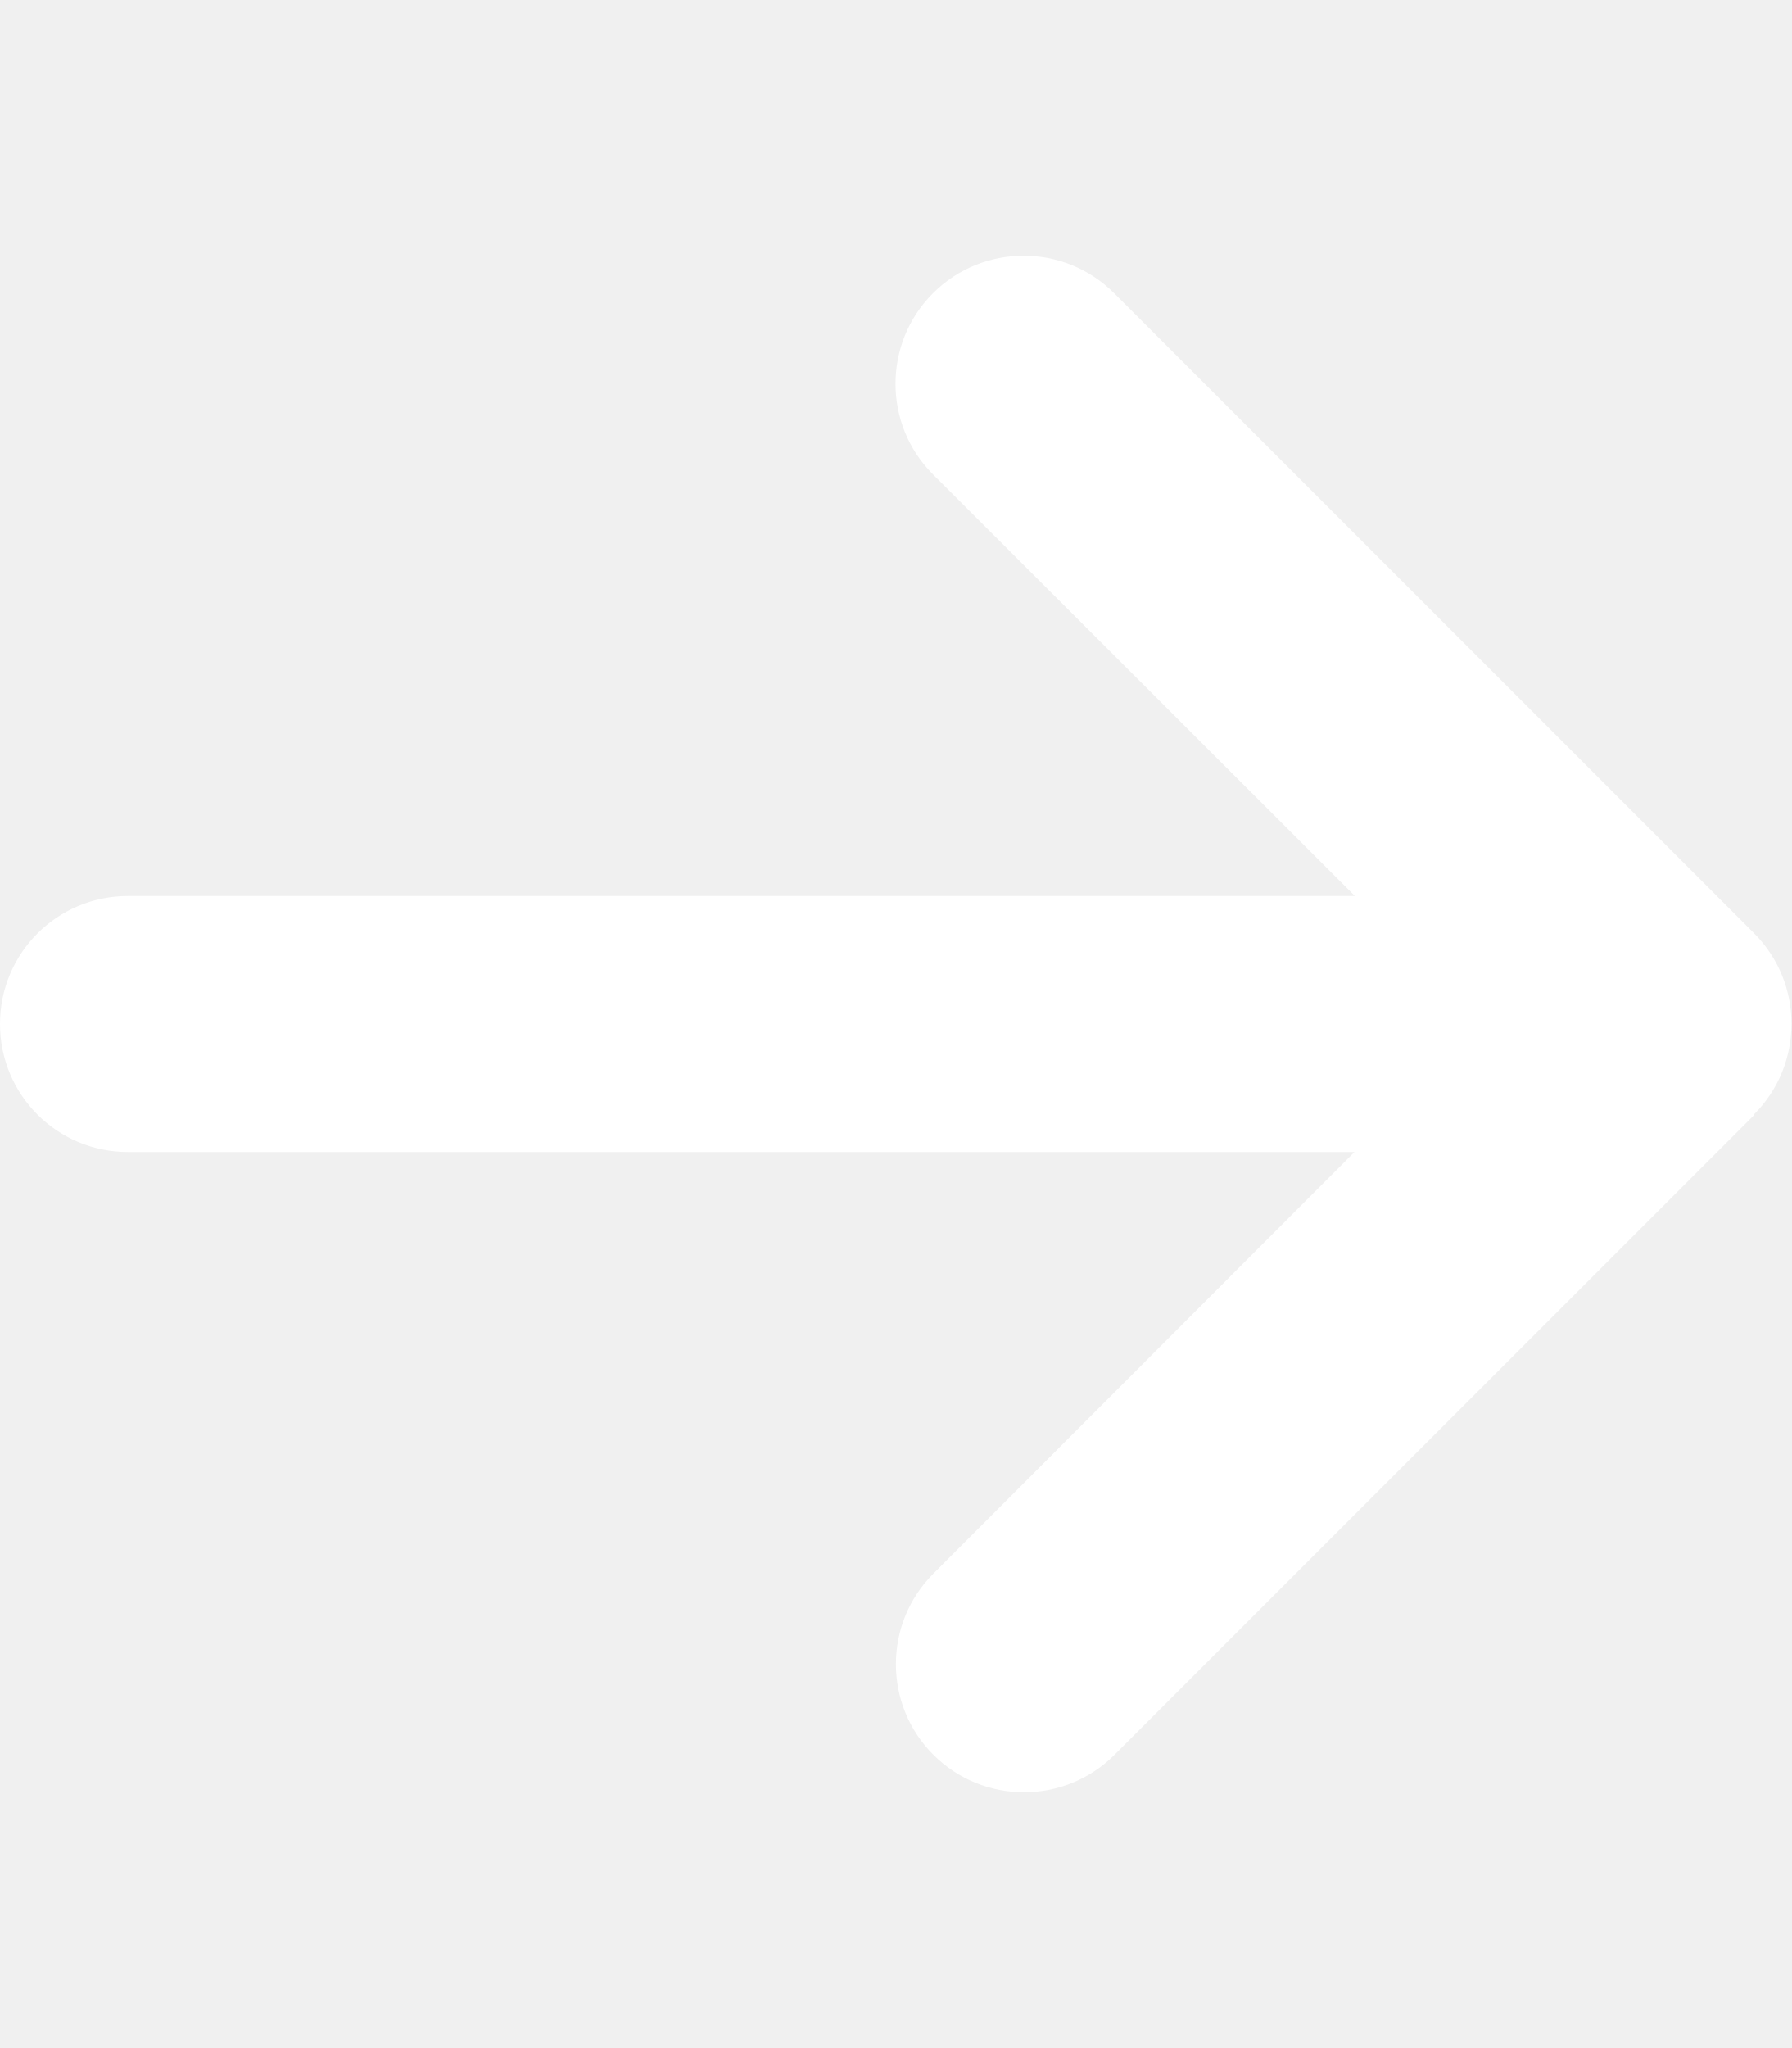
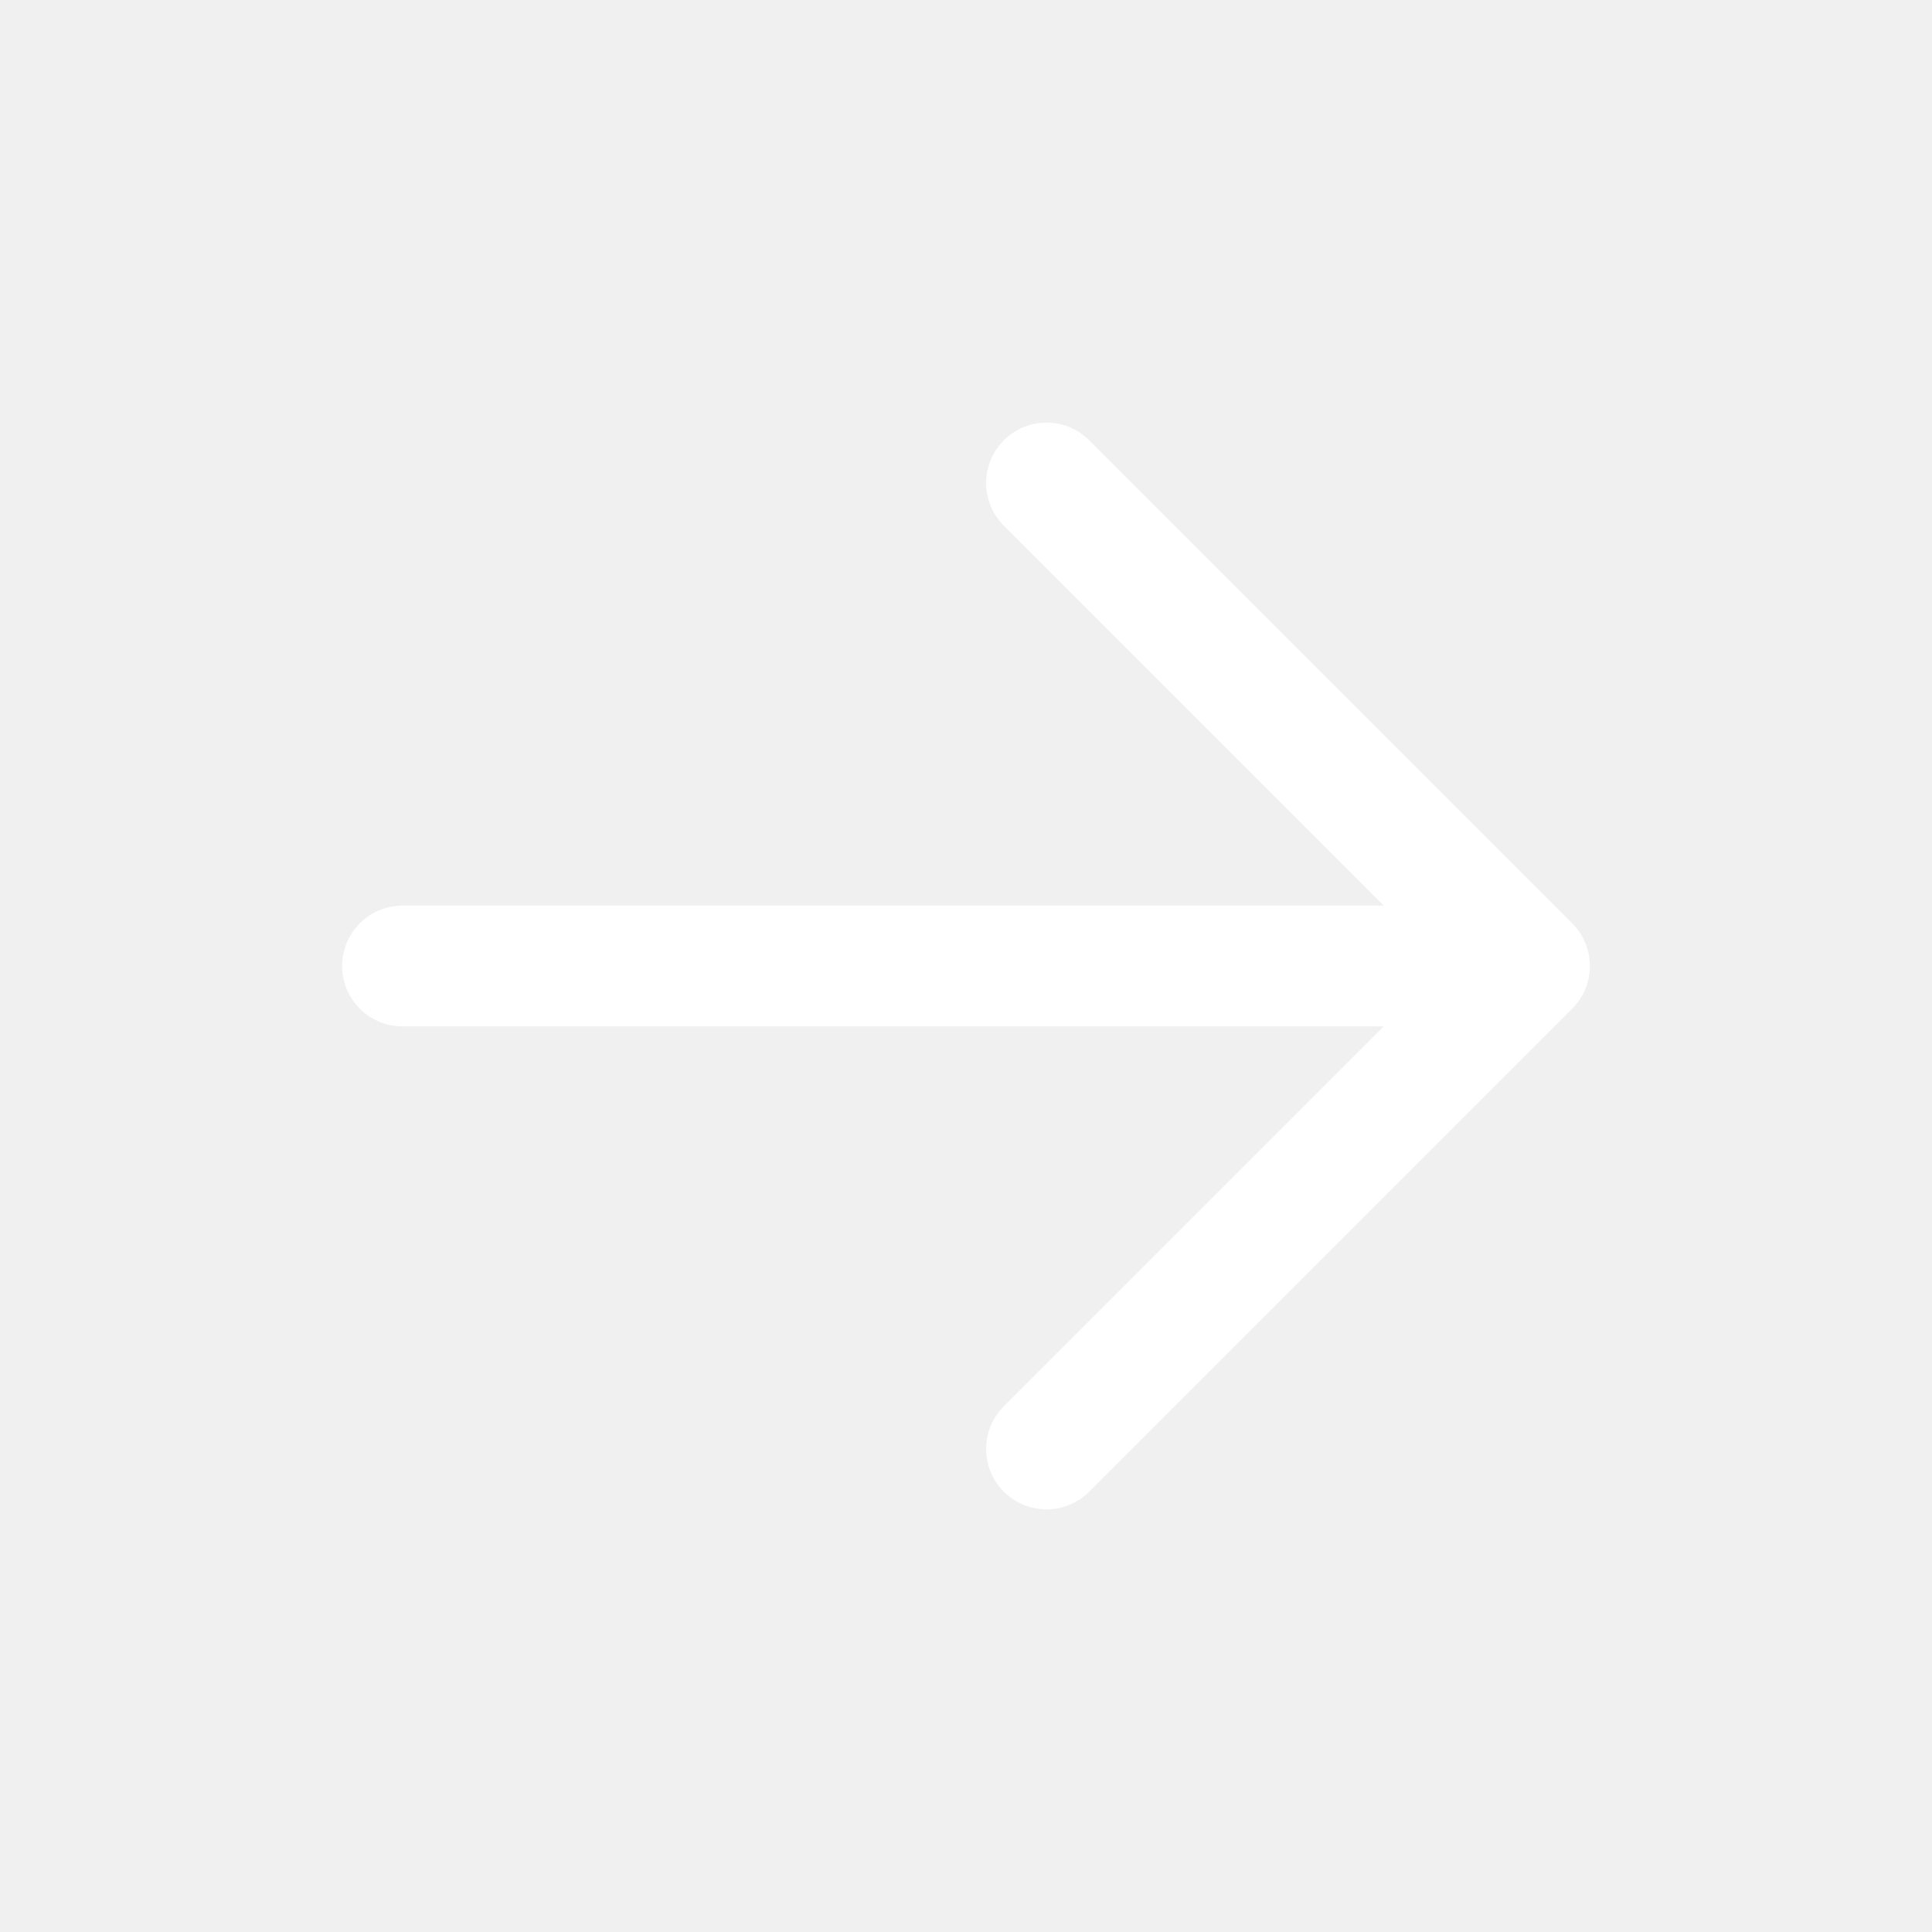
- <svg xmlns="http://www.w3.org/2000/svg" viewBox="0 0 448 512">
-   <path fill="#ffffff" d="M438.6 278.6c12.5-12.5 12.5-32.8 0-45.3l-160-160c-12.5-12.5-32.8-12.5-45.3 0s-12.5 32.8 0 45.3L338.8 224 32 224c-17.7 0-32 14.3-32 32s14.3 32 32 32l306.7 0L233.4 393.4c-12.5 12.5-12.5 32.8 0 45.3s32.8 12.5 45.3 0l160-160z" />
+ <svg xmlns="http://www.w3.org/2000/svg" width="24" height="24" viewBox="0 0 24 24" fill="none">
+   <path d="M5 12H19M19 12L13 18M19 12L13 6" stroke="white" stroke-width="1.5" stroke-linecap="round" stroke-linejoin="round" />
</svg>
